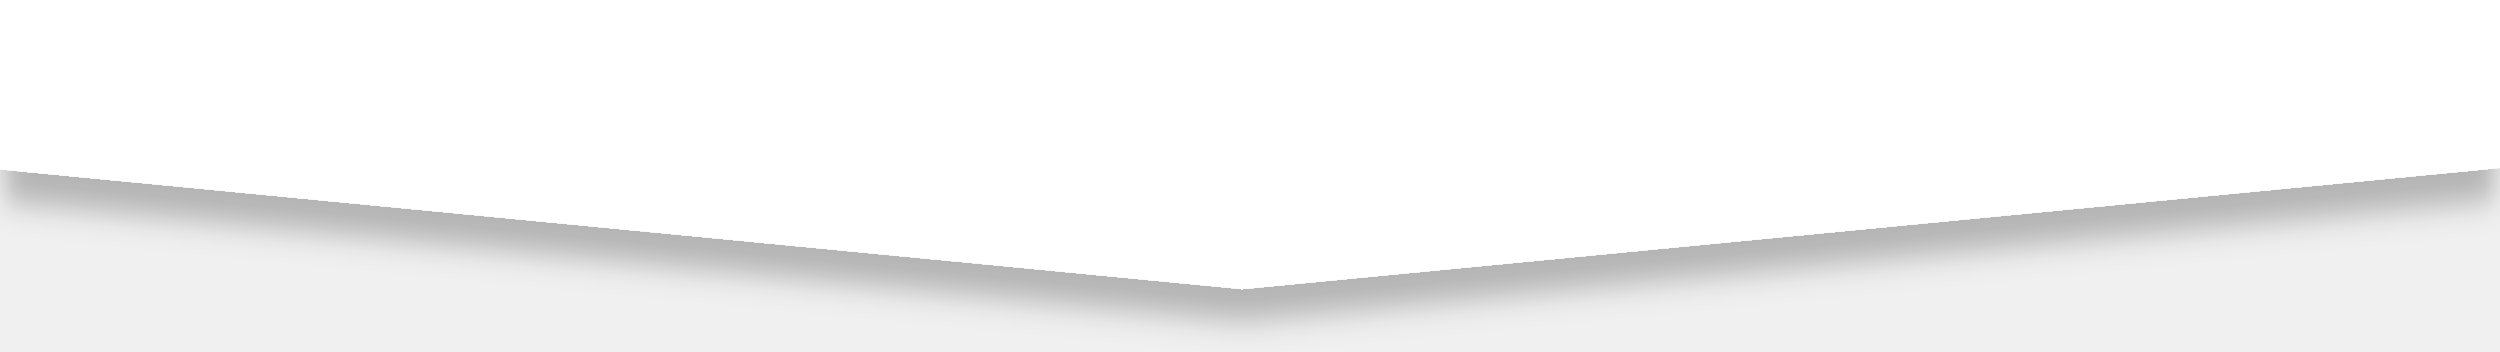
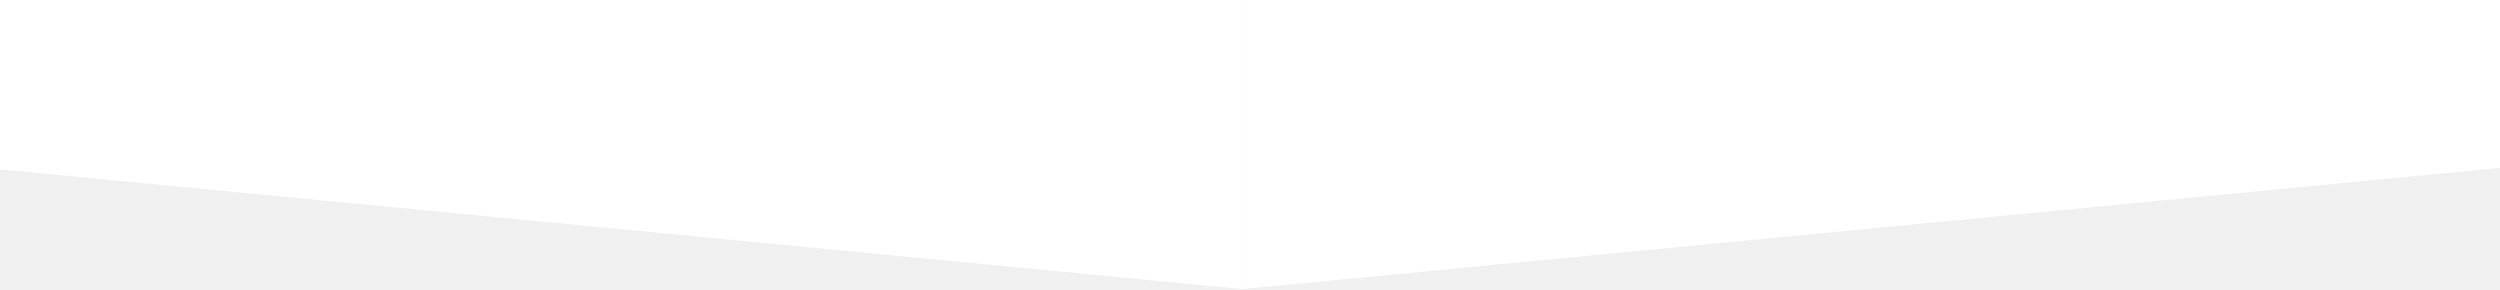
- <svg xmlns="http://www.w3.org/2000/svg" width="320" height="45" fill="none">
-   <g filter="url(#filter0_d)" fill-rule="evenodd" clip-rule="evenodd" fill="#fff">
-     <path d="M-225 0h384v37L-225 0zM543 0H159v37L543 0z" />
-   </g>
-   <defs>
-     <filter id="filter0_d" x="-229" y="0" width="776" height="45" filterUnits="userSpaceOnUse" color-interpolation-filters="sRGB">
-       <feFlood flood-opacity="0" result="BackgroundImageFix" />
-       <feColorMatrix in="SourceAlpha" values="0 0 0 0 0 0 0 0 0 0 0 0 0 0 0 0 0 0 127 0" result="hardAlpha" />
-       <feOffset dy="4" />
-       <feGaussianBlur stdDeviation="2" />
-       <feComposite in2="hardAlpha" operator="out" />
-       <feColorMatrix values="0 0 0 0 0 0 0 0 0 0 0 0 0 0 0 0 0 0 0.25 0" />
-       <feBlend in2="BackgroundImageFix" result="effect1_dropShadow" />
-       <feBlend in="SourceGraphic" in2="effect1_dropShadow" result="shape" />
-     </filter>
-   </defs>
+ <svg xmlns="http://www.w3.org/2000/svg" width="320" height="37" viewBox="0 0 320 37" fill="none">
+   <path fill-rule="evenodd" clip-rule="evenodd" d="M-225 0H159V37L-225 0Z" fill="white" />
+   <path fill-rule="evenodd" clip-rule="evenodd" d="M543 0H159V37L543 0Z" fill="white" />
</svg>
